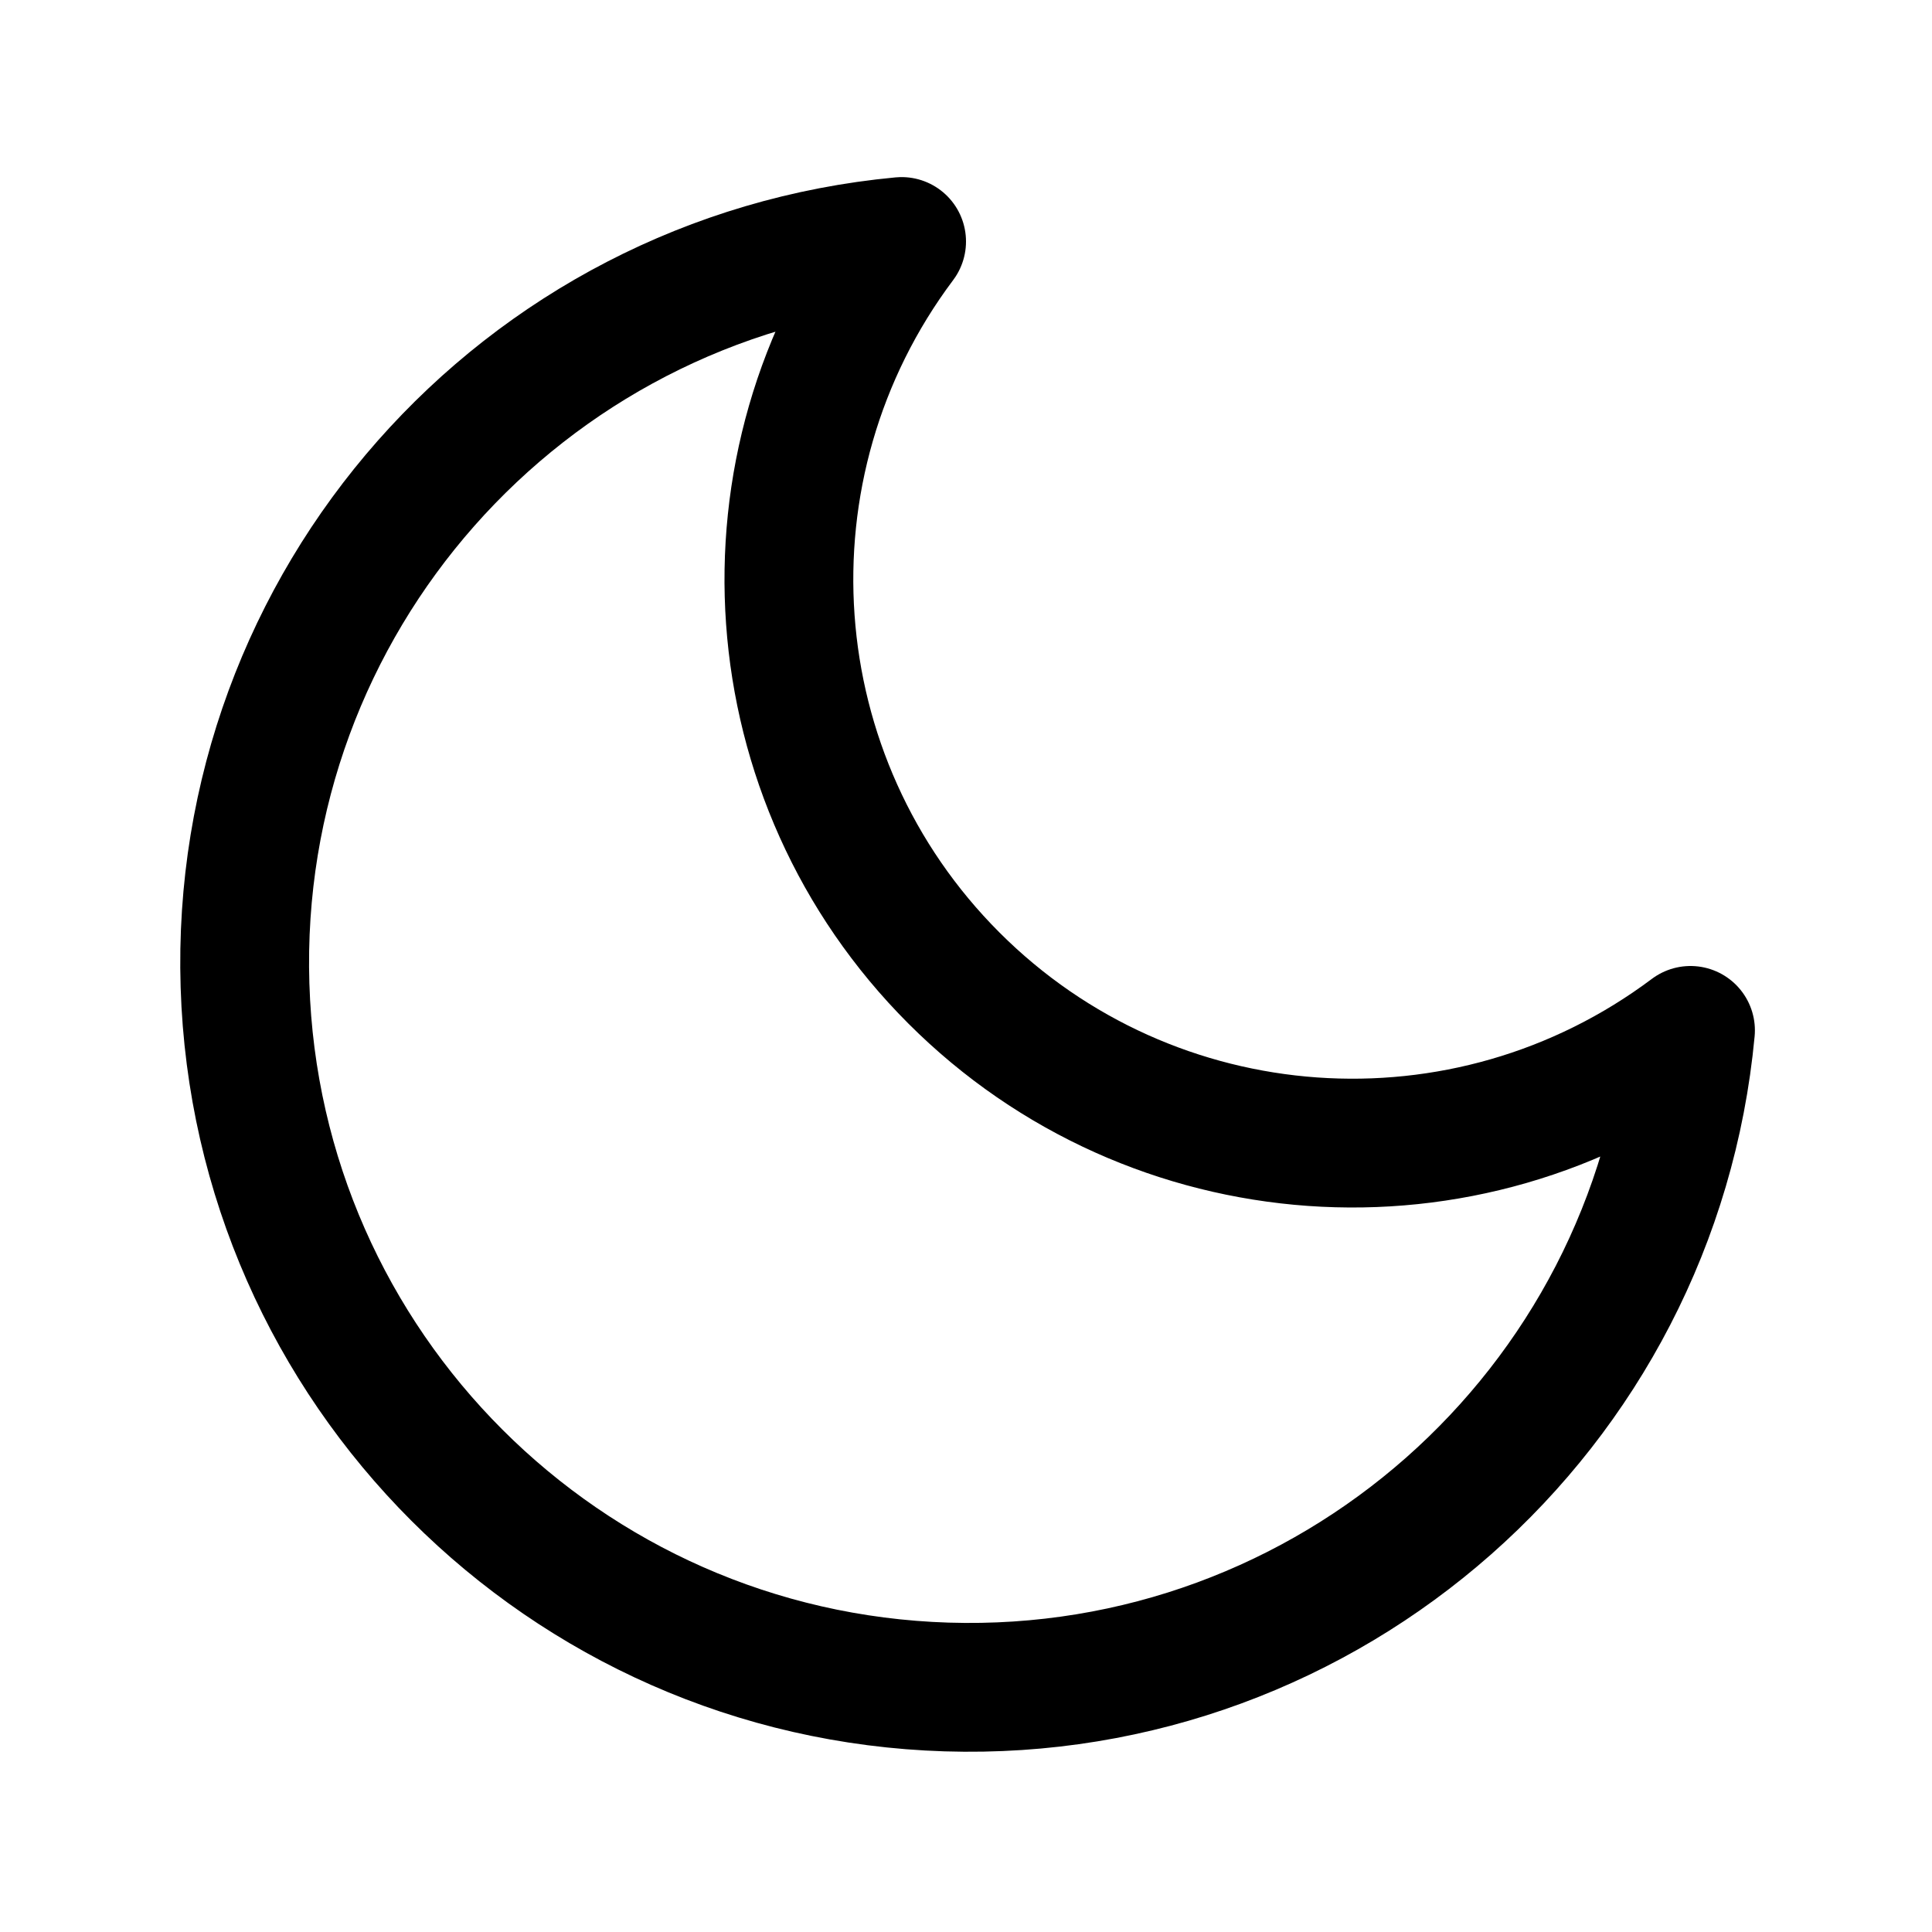
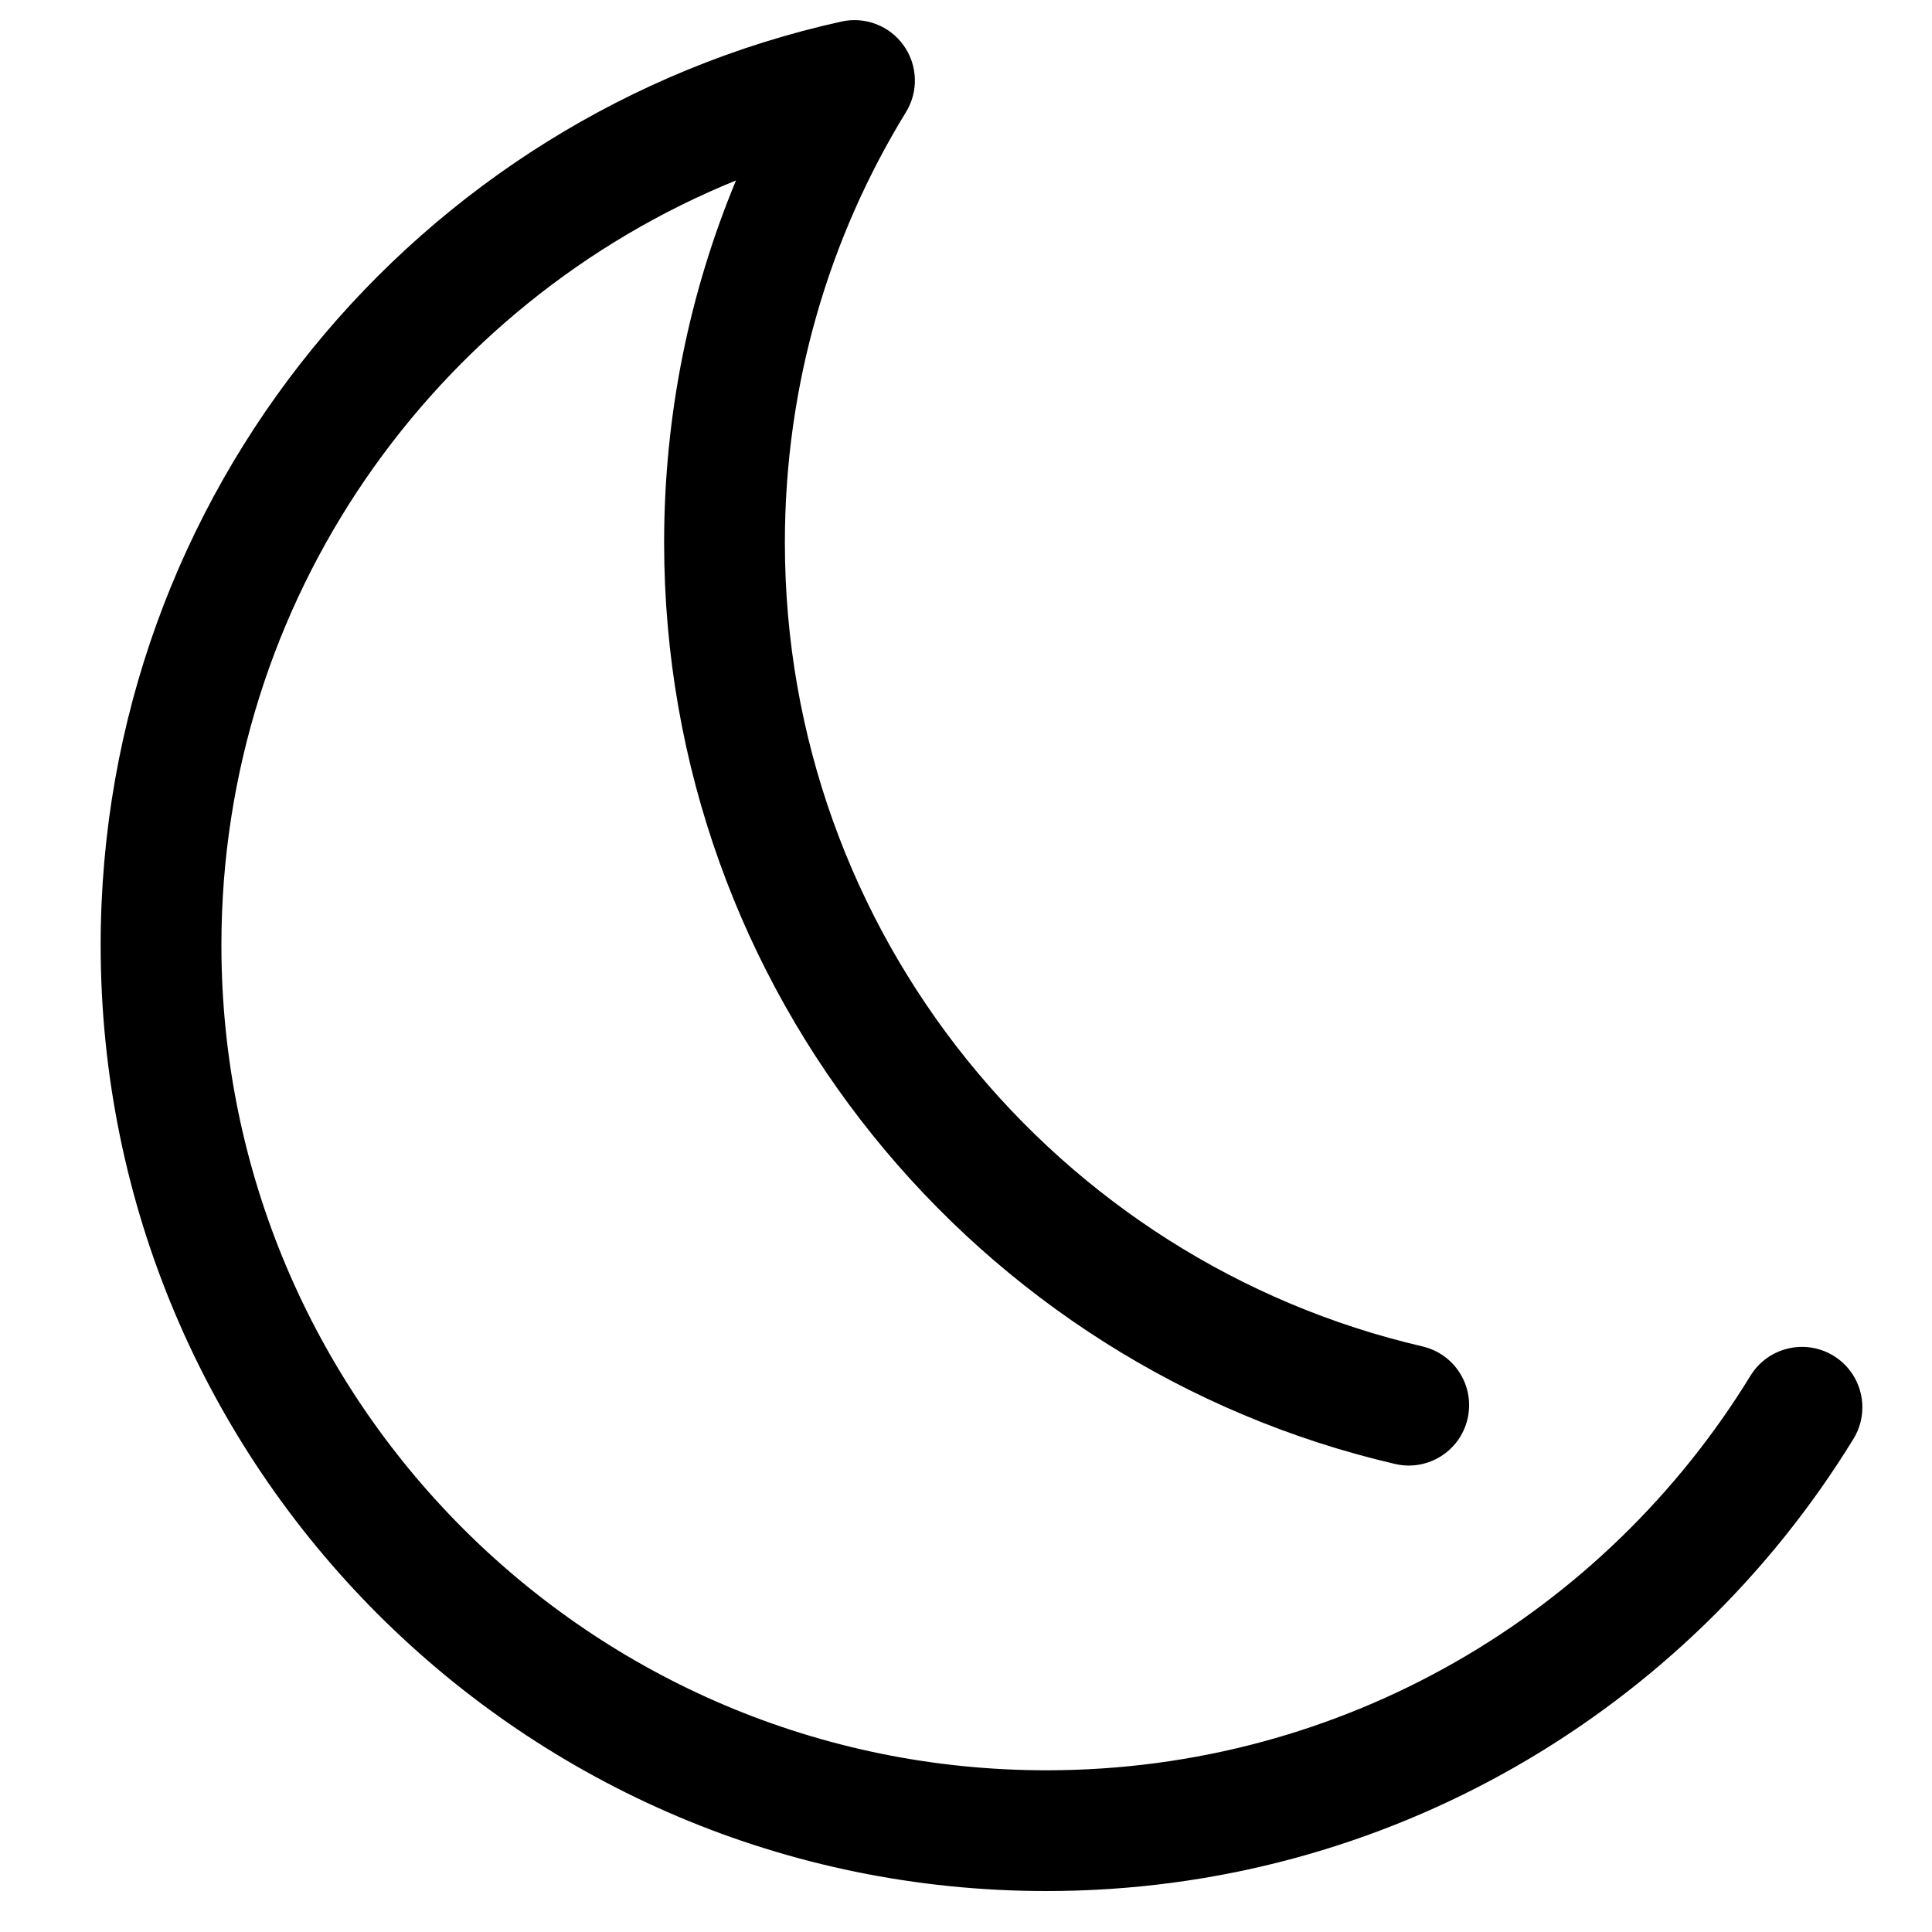
- <svg xmlns="http://www.w3.org/2000/svg" width="24" height="24" viewBox="0 0 24 24" fill="none" stroke="currentColor" stroke-width="1.6" stroke-linecap="round" stroke-linejoin="round">
-   <path d="M21 12.8A9 9 0 1 1 11.2 3a7 7 0 0 0 9.8 9.8z" />
+ <svg xmlns="http://www.w3.org/2000/svg" width="24" height="24" viewBox="0 0 20 20" fill="none">
+   <path fill-rule="evenodd" clip-rule="evenodd" d="M9.355 0.471C9.5 0.675 9.51 0.946 9.379 1.16C8.583 2.457 8.125 3.983 8.125 5.617C8.125 9.666 10.943 13.059 14.725 13.938C15.061 14.016 15.27 14.351 15.192 14.688C15.114 15.024 14.778 15.233 14.442 15.155C10.106 14.147 6.875 10.261 6.875 5.617C6.875 4.29 7.139 3.023 7.619 1.868C4.494 3.138 2.292 6.204 2.292 9.784C2.292 14.501 6.116 18.326 10.833 18.326C13.916 18.326 16.619 16.693 18.121 14.241C18.302 13.947 18.686 13.855 18.981 14.035C19.275 14.216 19.367 14.6 19.187 14.895C17.466 17.701 14.369 19.576 10.833 19.576C5.425 19.576 1.042 15.192 1.042 9.784C1.042 5.104 4.324 1.193 8.711 0.223C8.956 0.169 9.209 0.266 9.355 0.471Z" fill="currentColor" />
</svg>
